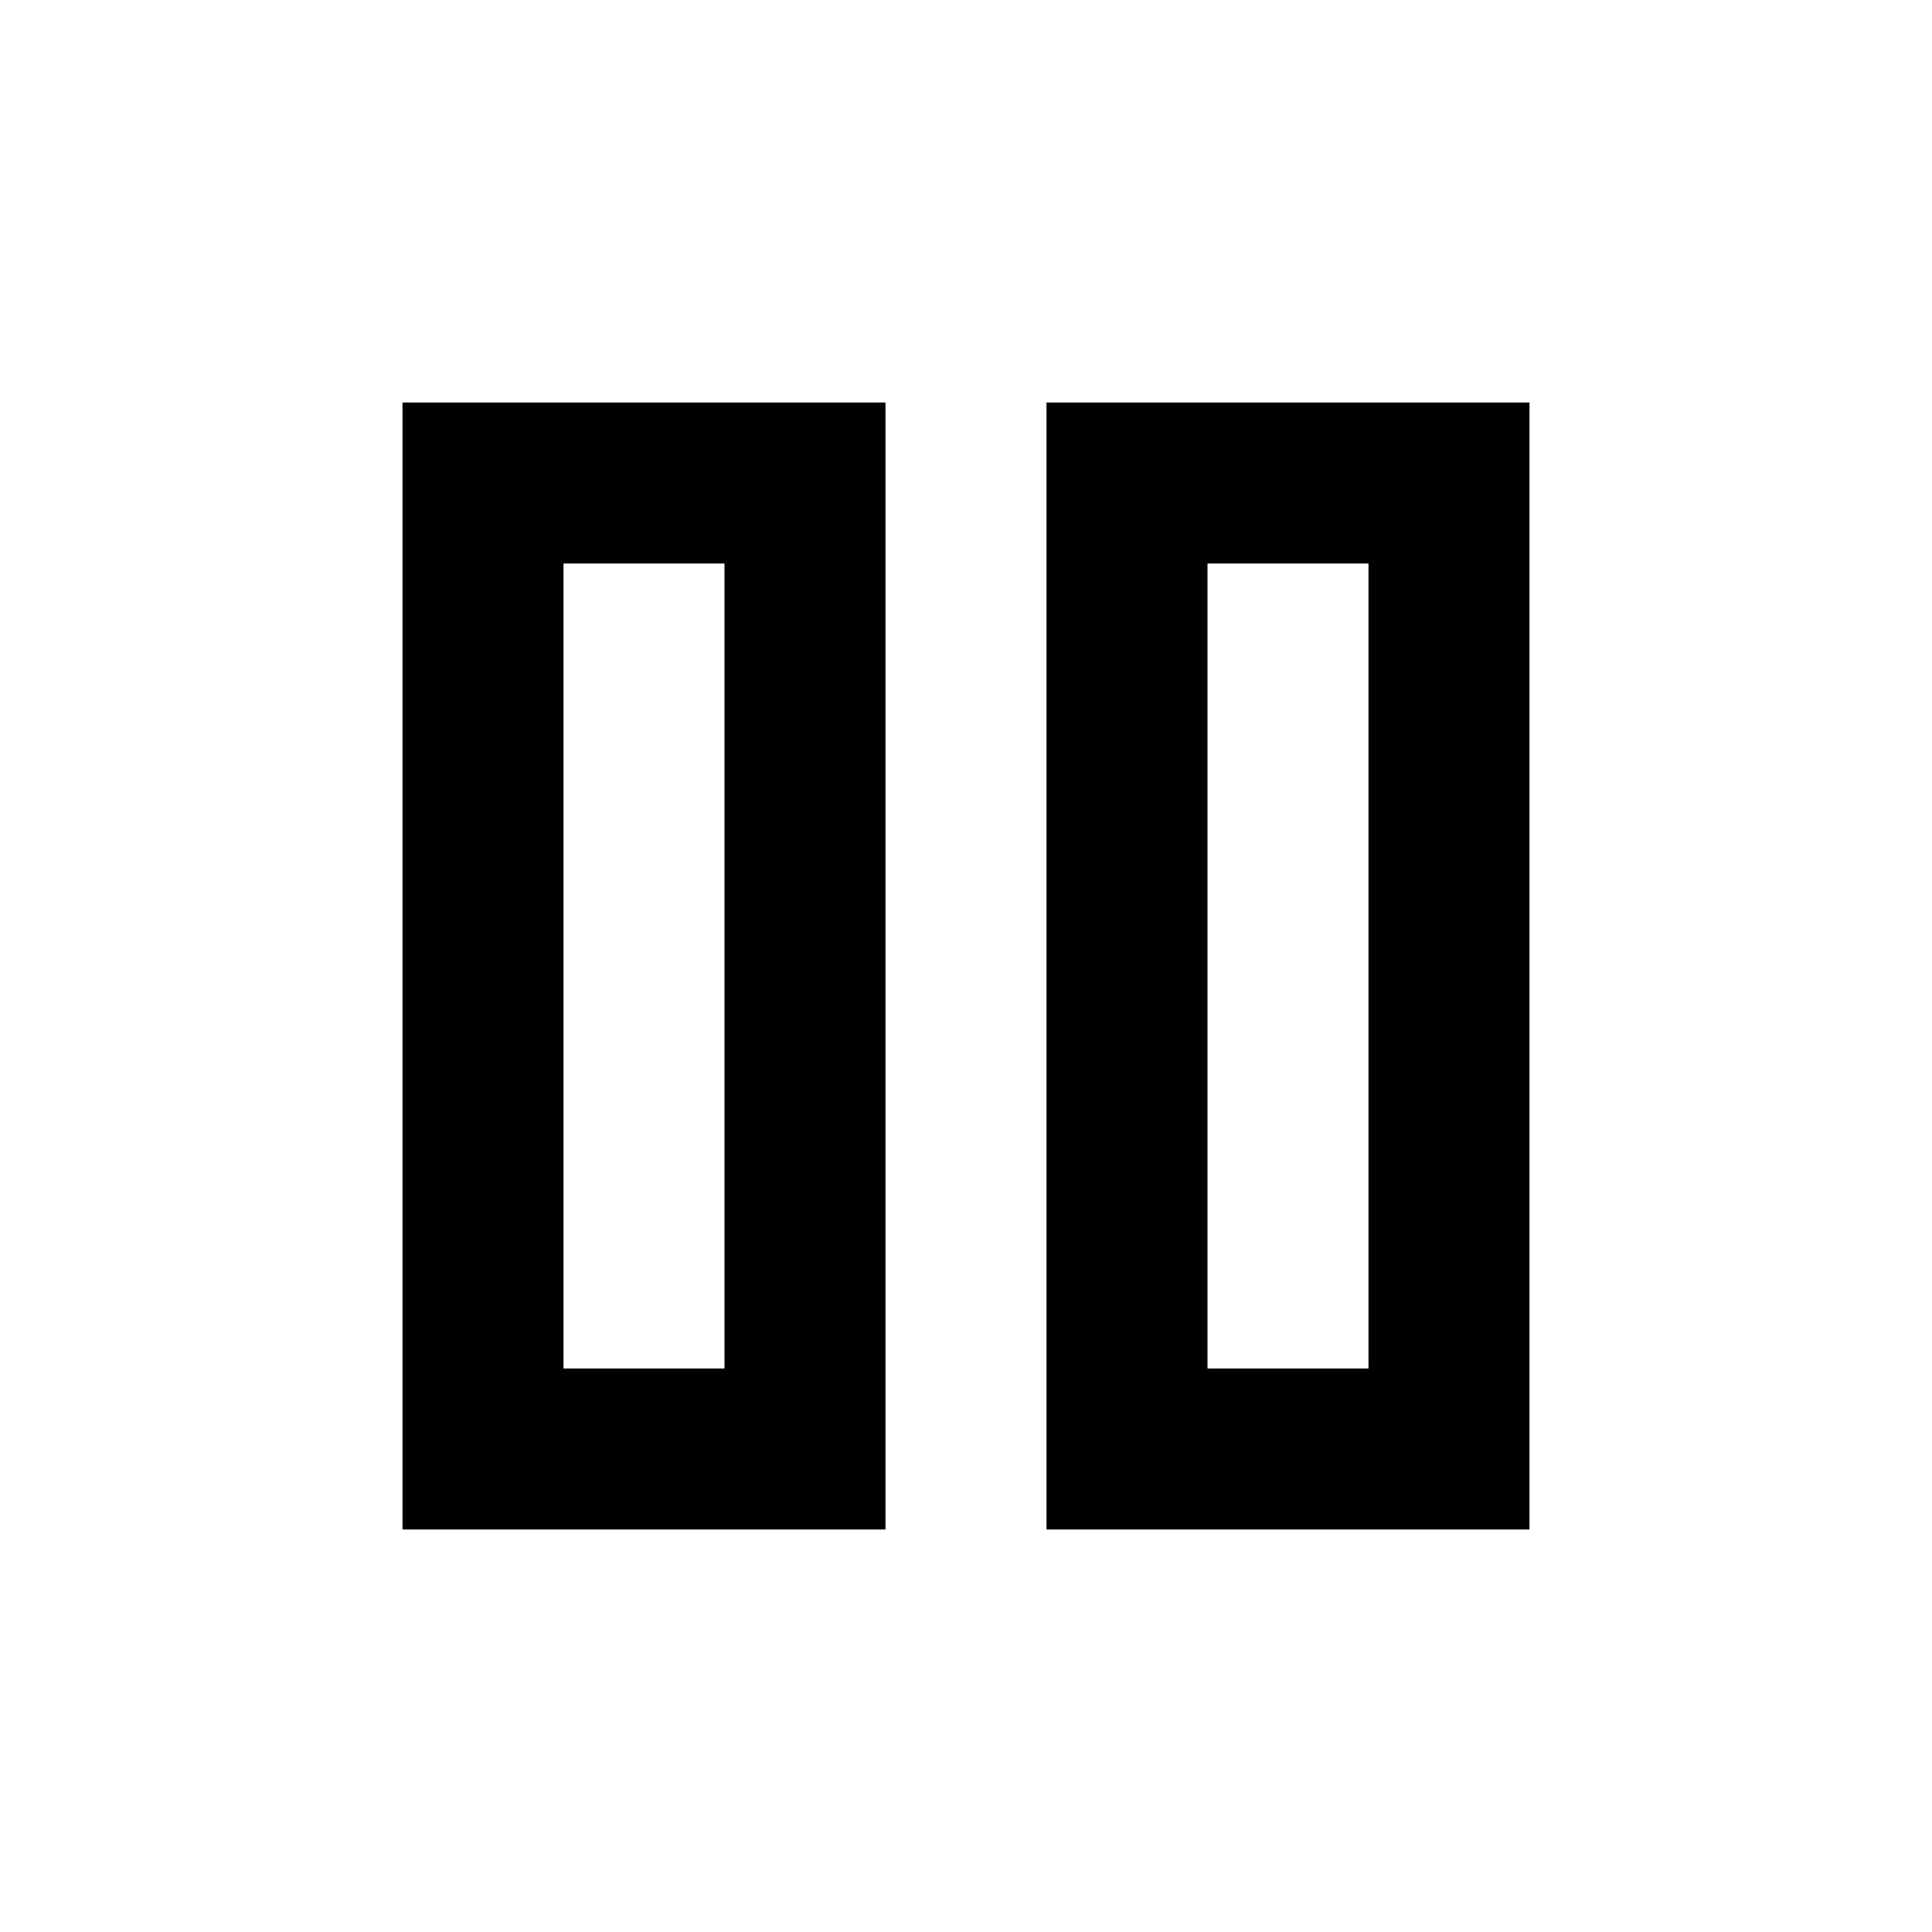
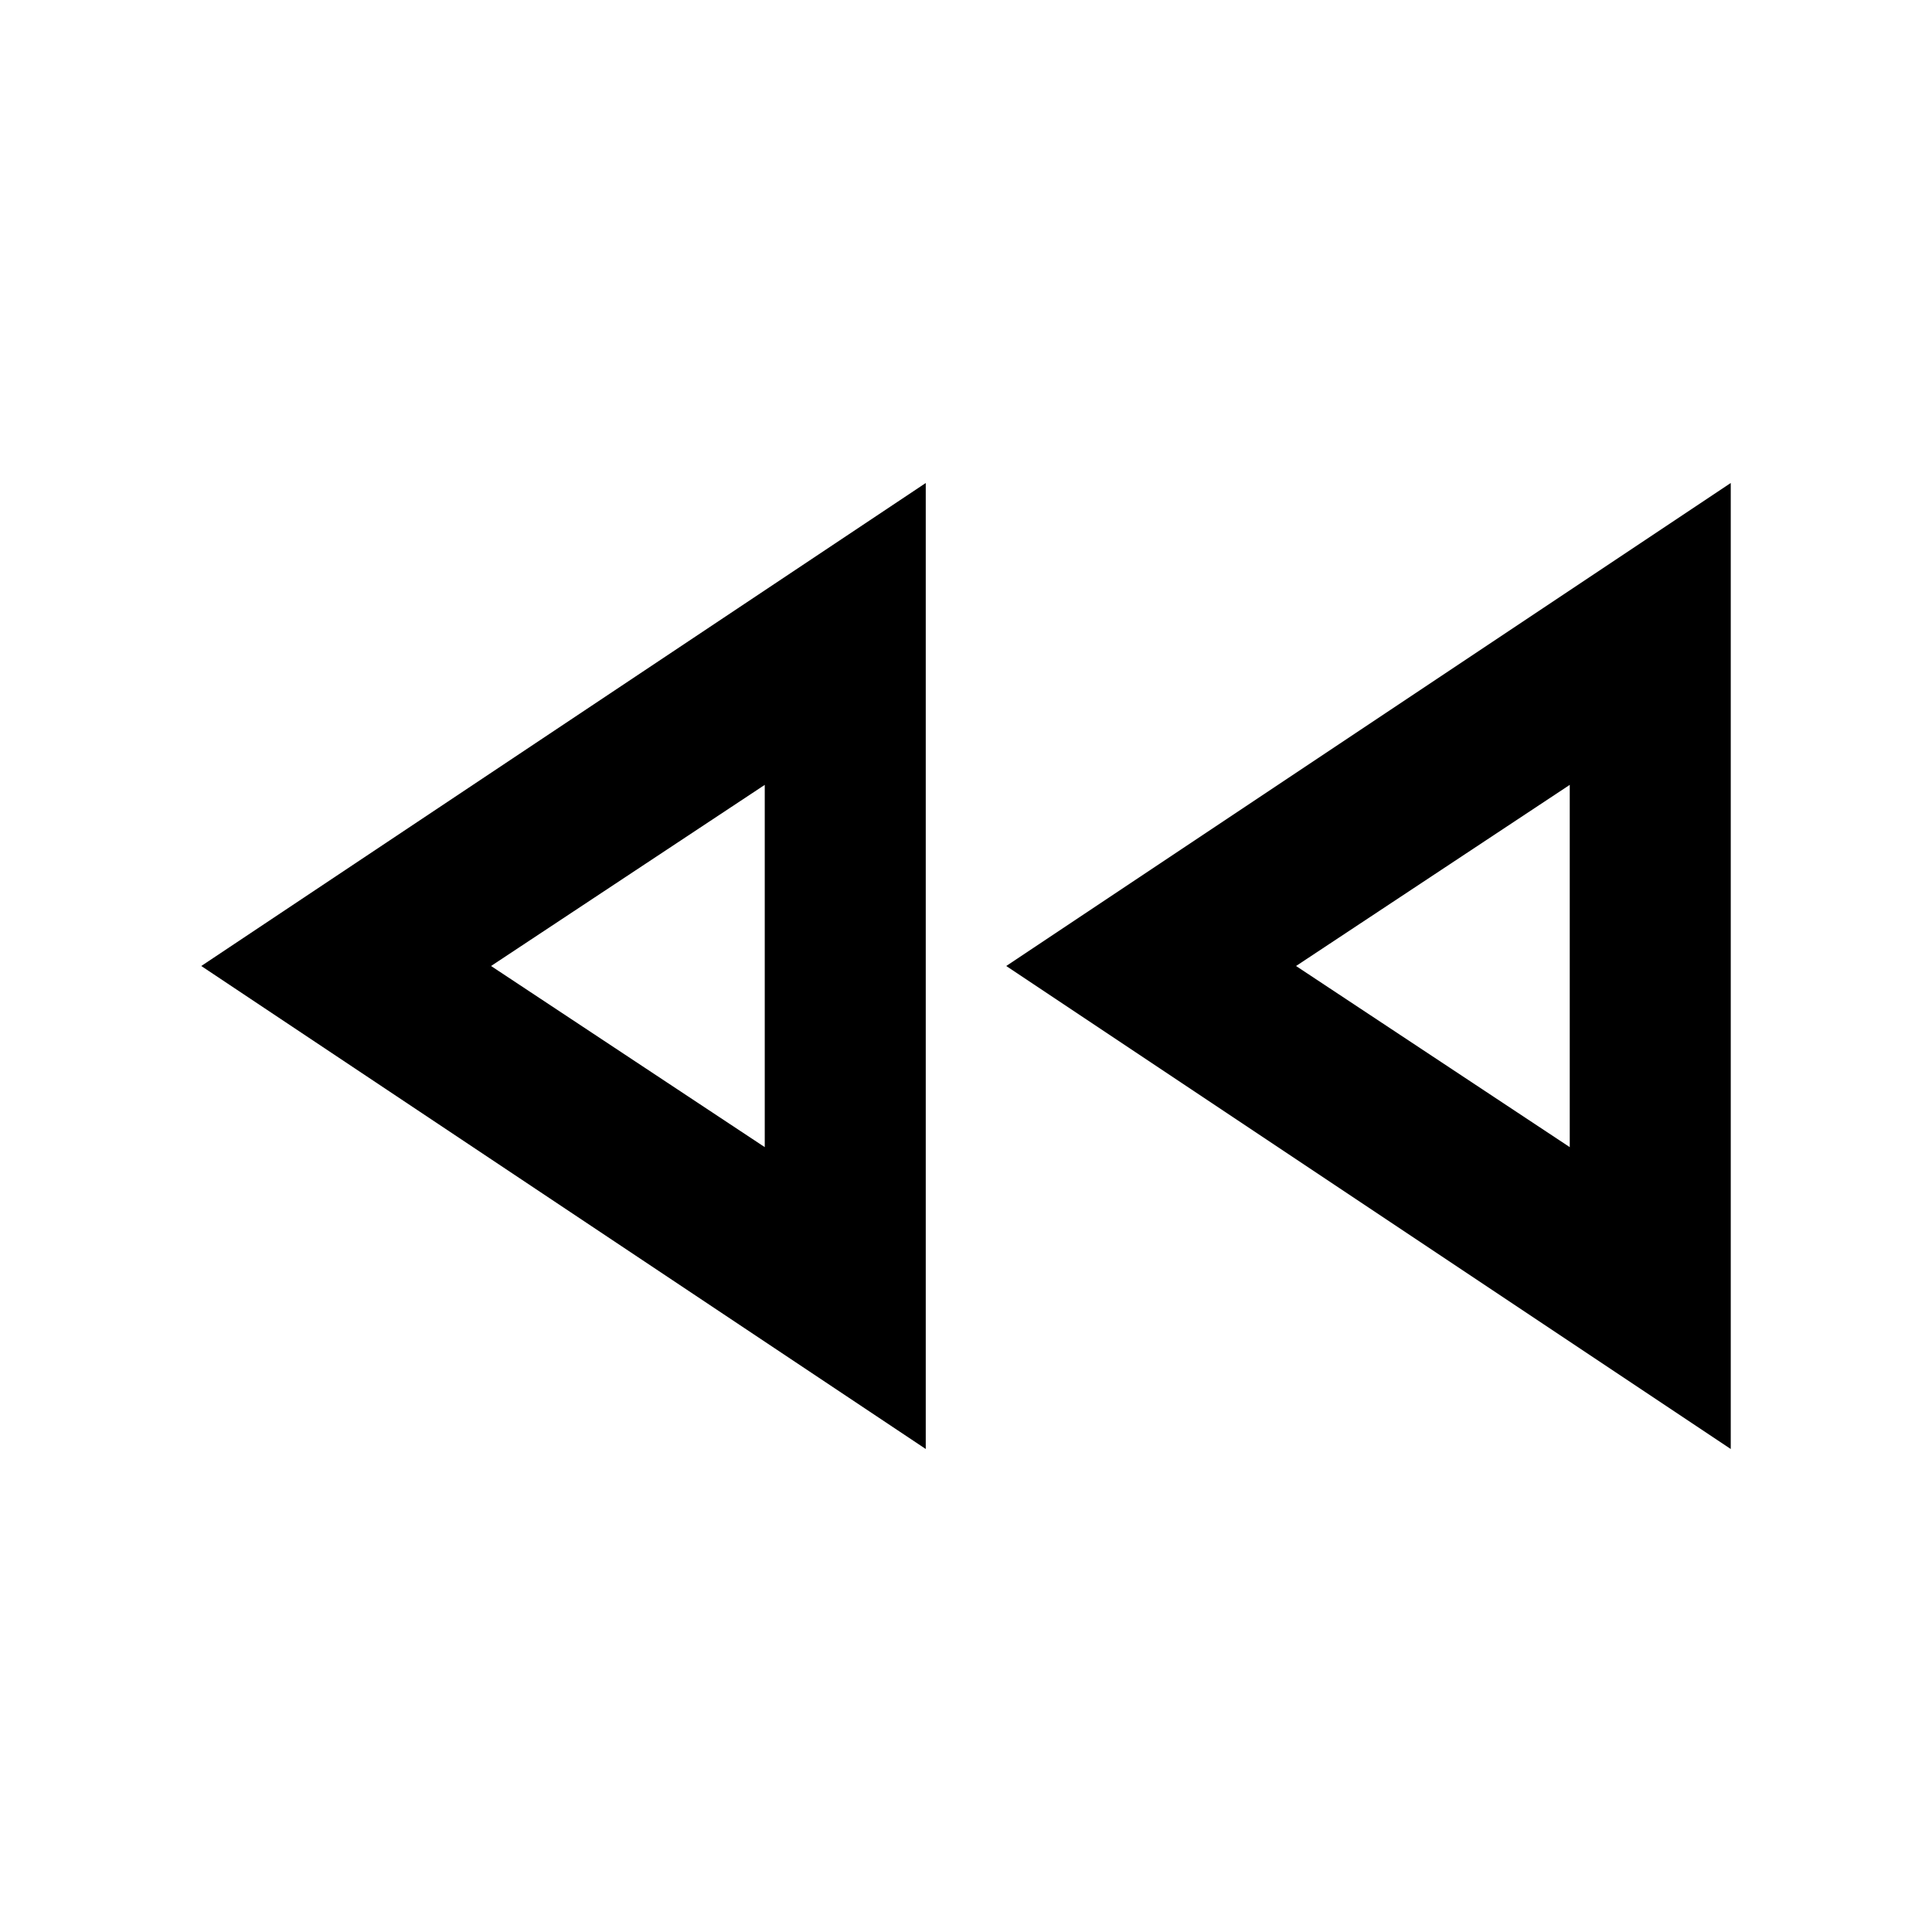
<svg xmlns="http://www.w3.org/2000/svg" height="24px" viewBox="0 -960 960 960" width="24px" fill="#000000" version="1.1" id="svg1">
  <defs id="defs1" />
-   <path d="M520-200v-560h240v560H520Zm-320 0v-560h240v560H200Zm400-80h80v-400h-80v400Zm-320 0h80v-400h-80v400Zm0-400v400-400Zm320 0v400-400Z" id="path1" />
+   <path d="M860-240 500-480l360-240v480Zm-400 0L100-480l360-240v480Zm-80-240Zm400 0Zm-400 90v-180l-136 90 136 90Zm400 0v-180l-136 90 136 90Z" id="path1" />
</svg>
